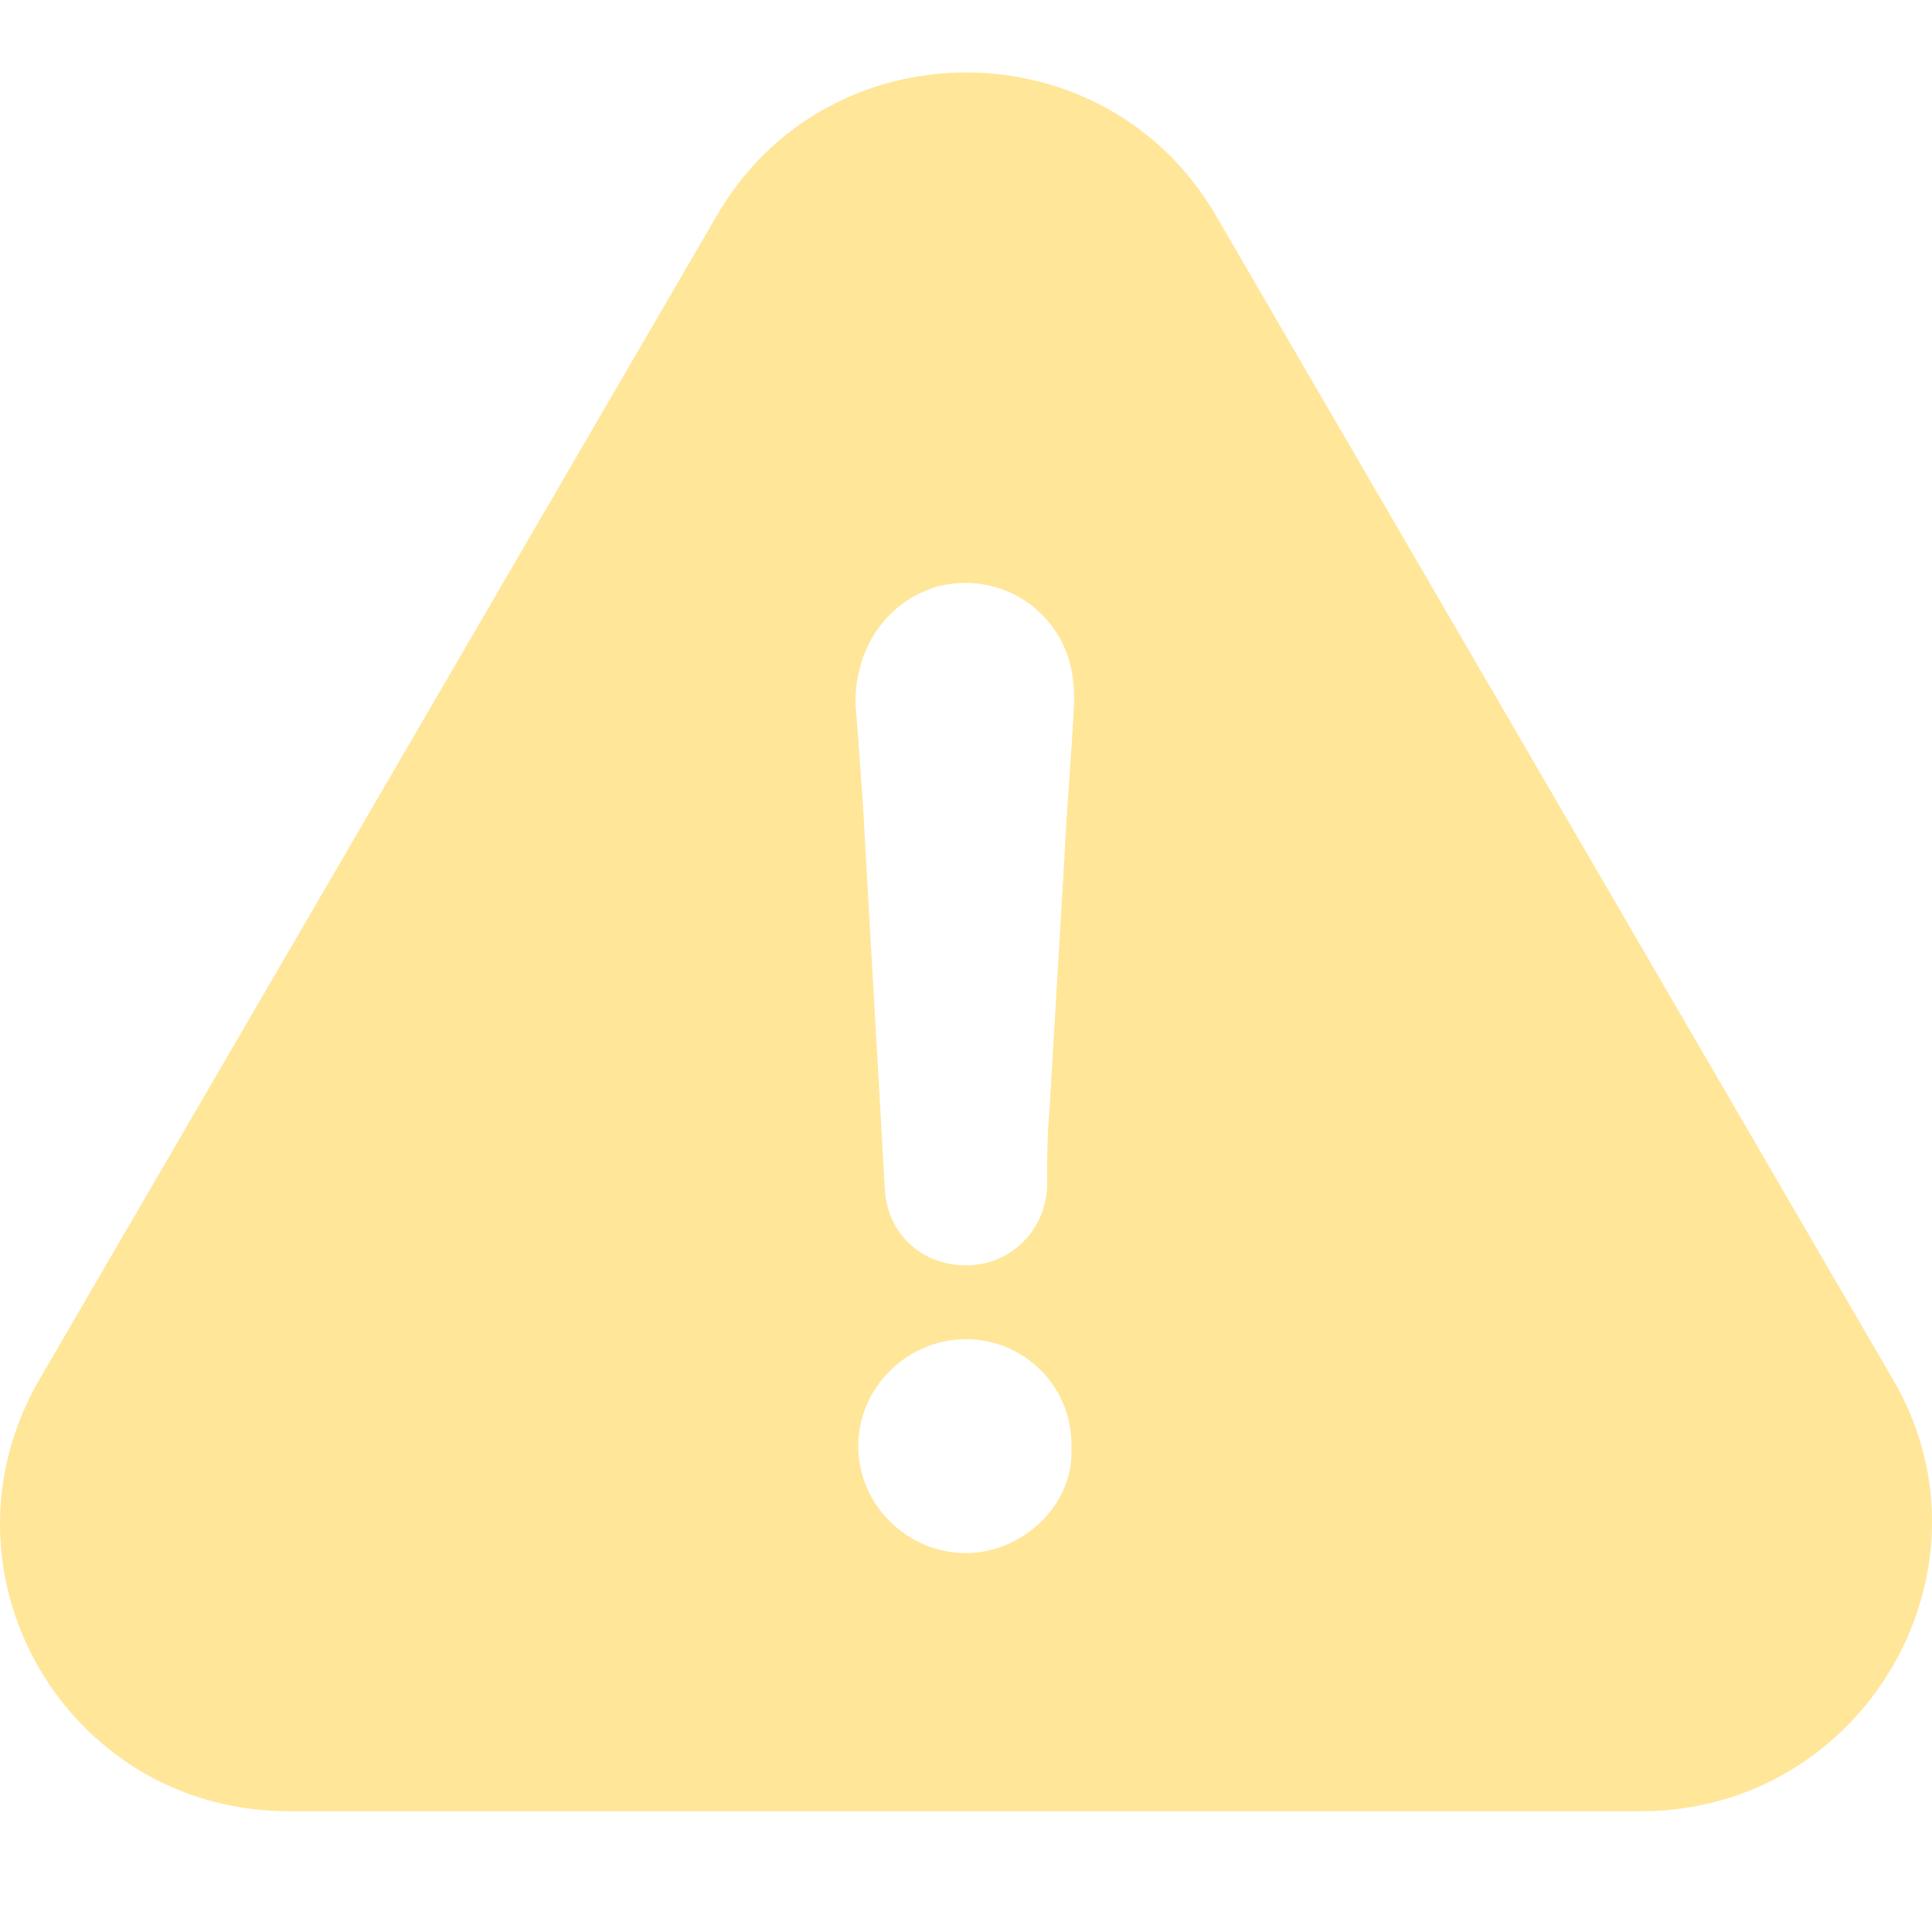
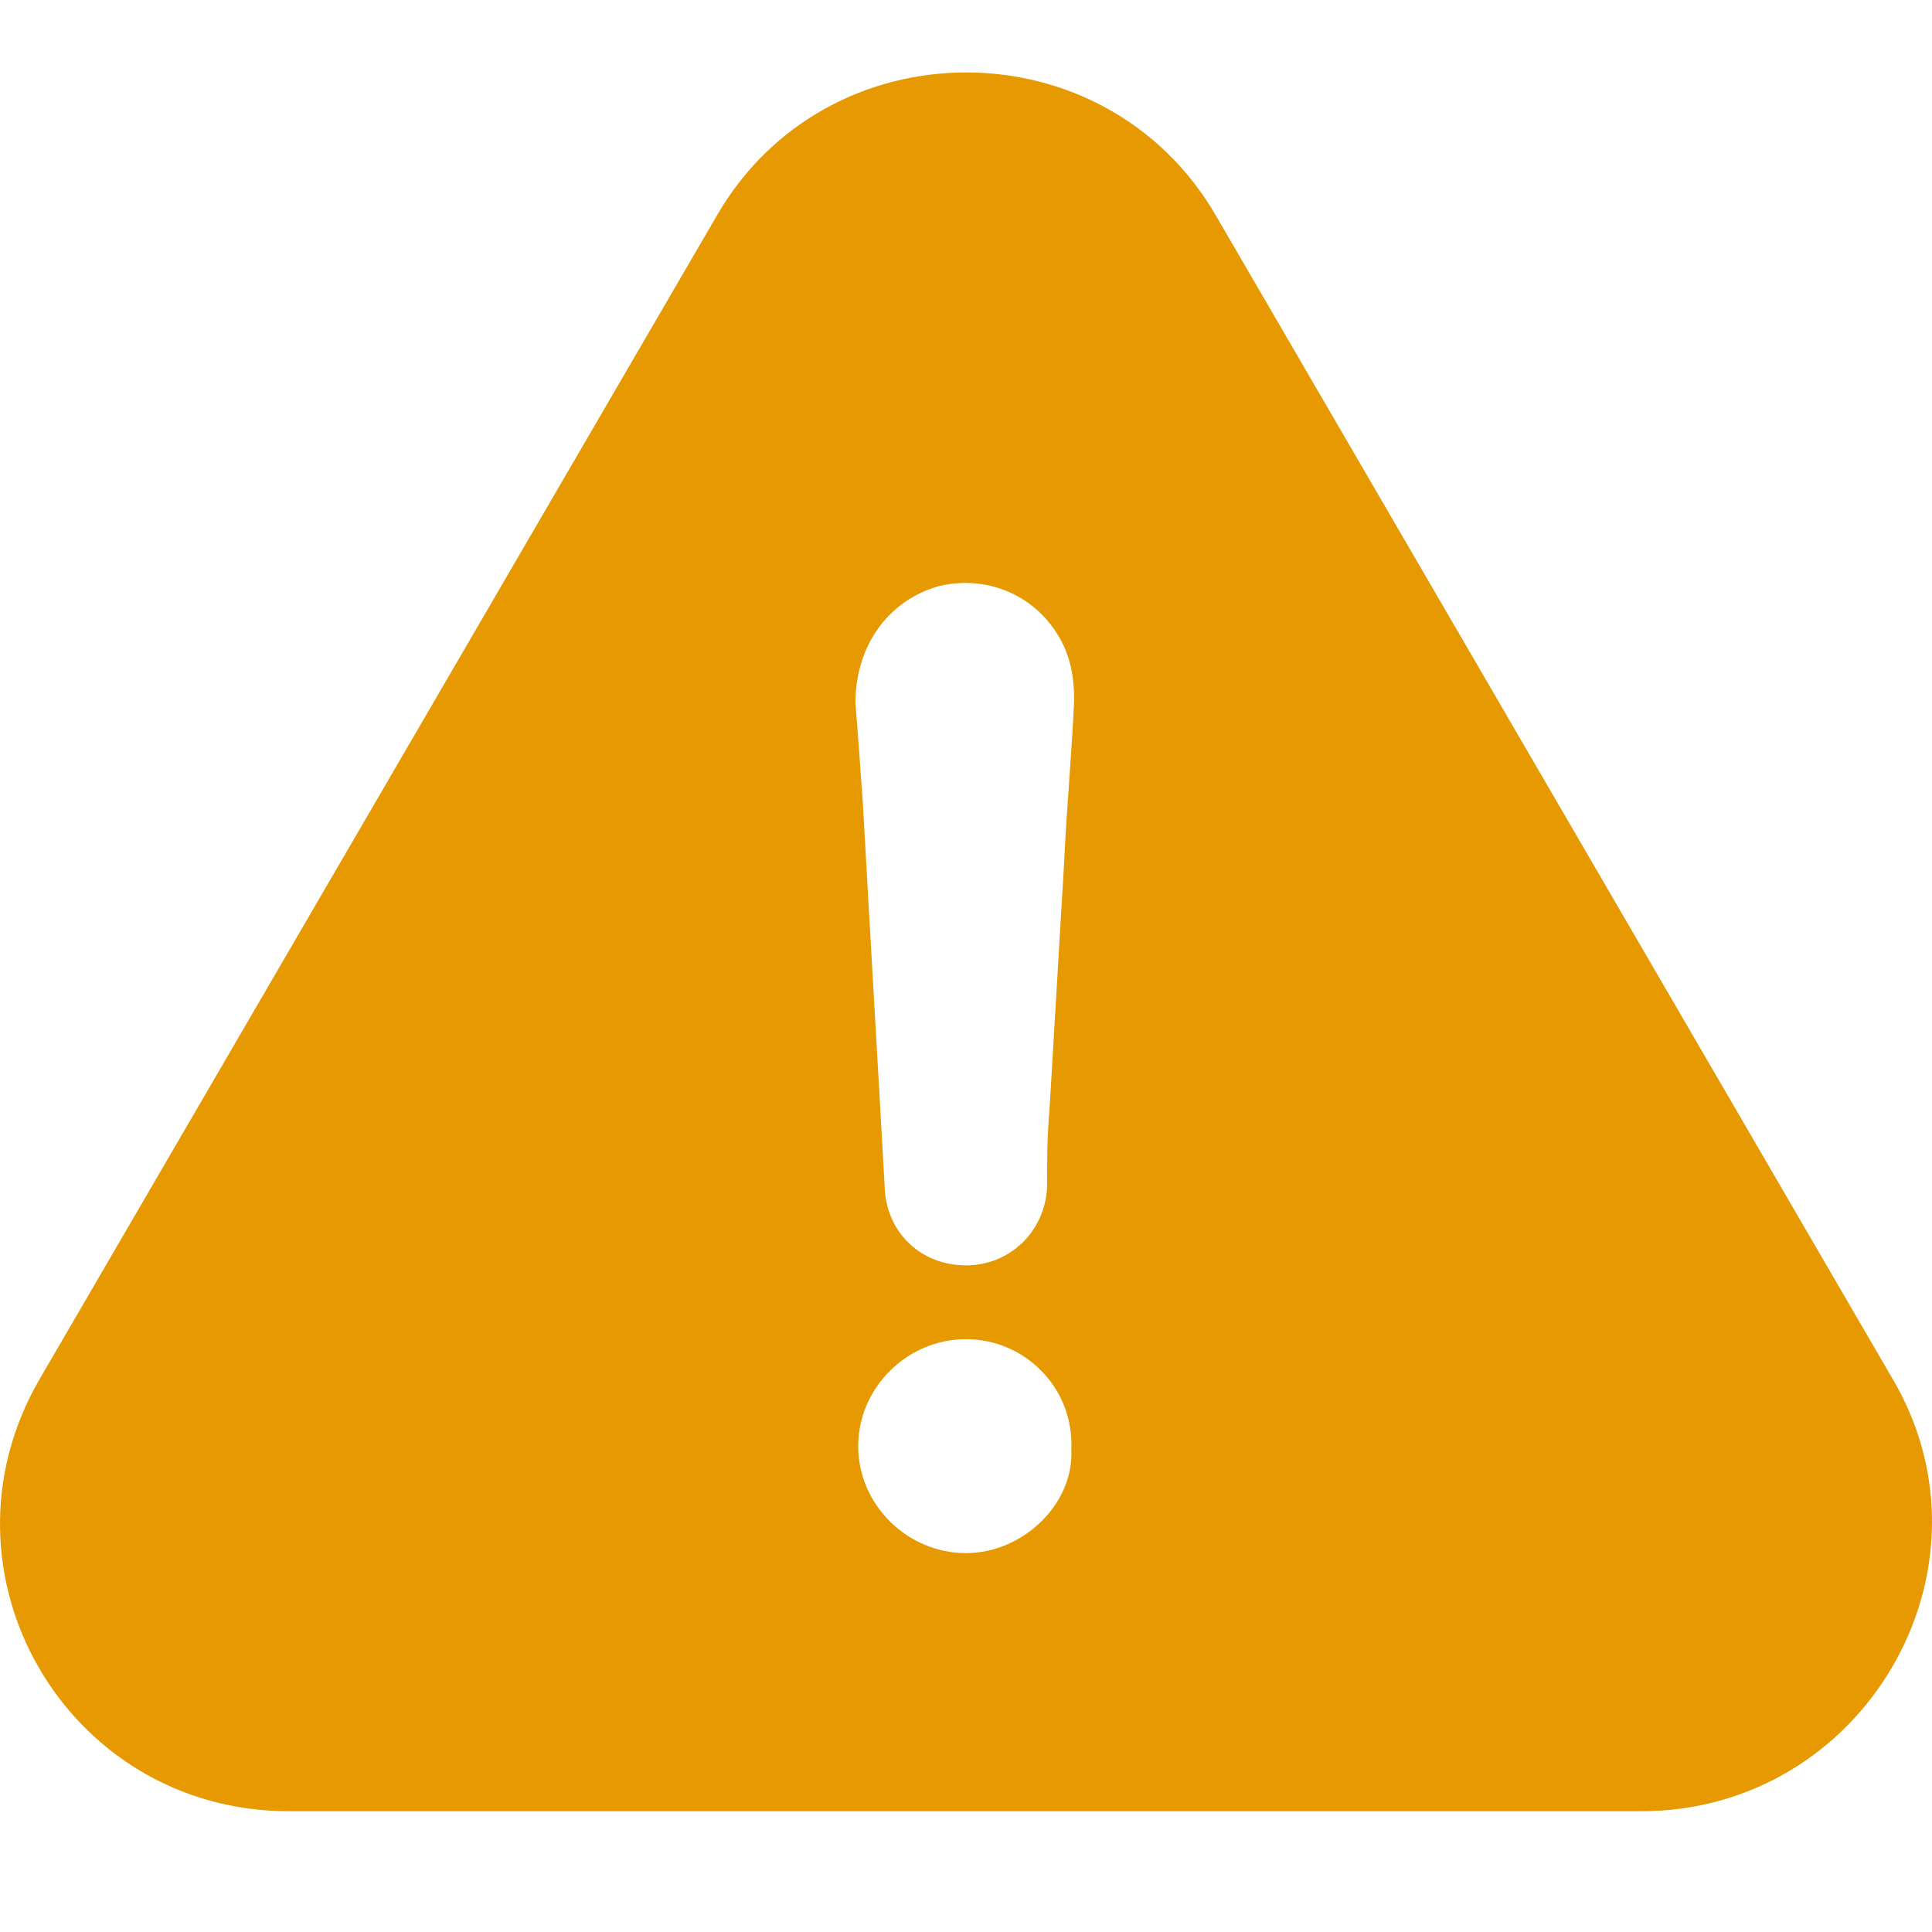
<svg xmlns="http://www.w3.org/2000/svg" width="80px" height="80px" viewBox="0 0 80 80" version="1.1">
  <g id="Icons/filter-Copy" stroke="none" stroke-width="1" fill="none" fill-rule="evenodd">
-     <path d="M78.401,57.152 L50.373,8.97 C45.795,1.01 34.219,1.01 29.658,8.97 L1.614,57.152 C-2.964,65.112 2.733,75 11.972,75 L67.944,75 C77.182,75 82.979,65.014 78.401,57.152 Z M39.999,64.311 C37.562,64.311 35.536,62.301 35.536,59.882 C35.536,57.463 37.562,55.452 39.999,55.452 C42.436,55.452 44.462,57.463 44.363,59.996 C44.478,62.301 42.337,64.311 39.999,64.311 Z M44.066,35.676 C43.869,39.108 43.655,42.524 43.457,45.956 C43.358,47.068 43.358,48.081 43.358,49.176 C43.26,50.99 41.827,52.396 39.999,52.396 C38.171,52.396 36.755,51.089 36.64,49.274 C36.343,43.93 36.03,38.683 35.734,33.339 C35.635,31.933 35.536,30.511 35.421,29.106 C35.421,26.785 36.738,24.873 38.879,24.268 C41.02,23.761 43.144,24.774 44.066,26.785 C44.379,27.488 44.478,28.19 44.478,29.008 C44.379,31.247 44.165,33.47 44.066,35.676 Z" id="Shape" fill="#FFE699" fill-rule="nonzero" />
+     <path d="M78.401,57.152 L50.373,8.97 C45.795,1.01 34.219,1.01 29.658,8.97 L1.614,57.152 C-2.964,65.112 2.733,75 11.972,75 L67.944,75 C77.182,75 82.979,65.014 78.401,57.152 Z M39.999,64.311 C37.562,64.311 35.536,62.301 35.536,59.882 C35.536,57.463 37.562,55.452 39.999,55.452 C42.436,55.452 44.462,57.463 44.363,59.996 C44.478,62.301 42.337,64.311 39.999,64.311 Z M44.066,35.676 C43.869,39.108 43.655,42.524 43.457,45.956 C43.358,47.068 43.358,48.081 43.358,49.176 C43.26,50.99 41.827,52.396 39.999,52.396 C38.171,52.396 36.755,51.089 36.64,49.274 C36.343,43.93 36.03,38.683 35.734,33.339 C35.635,31.933 35.536,30.511 35.421,29.106 C35.421,26.785 36.738,24.873 38.879,24.268 C41.02,23.761 43.144,24.774 44.066,26.785 C44.379,27.488 44.478,28.19 44.478,29.008 C44.379,31.247 44.165,33.47 44.066,35.676 Z" id="Shape" fill="#E69900" fill-rule="nonzero" />
  </g>
</svg>
